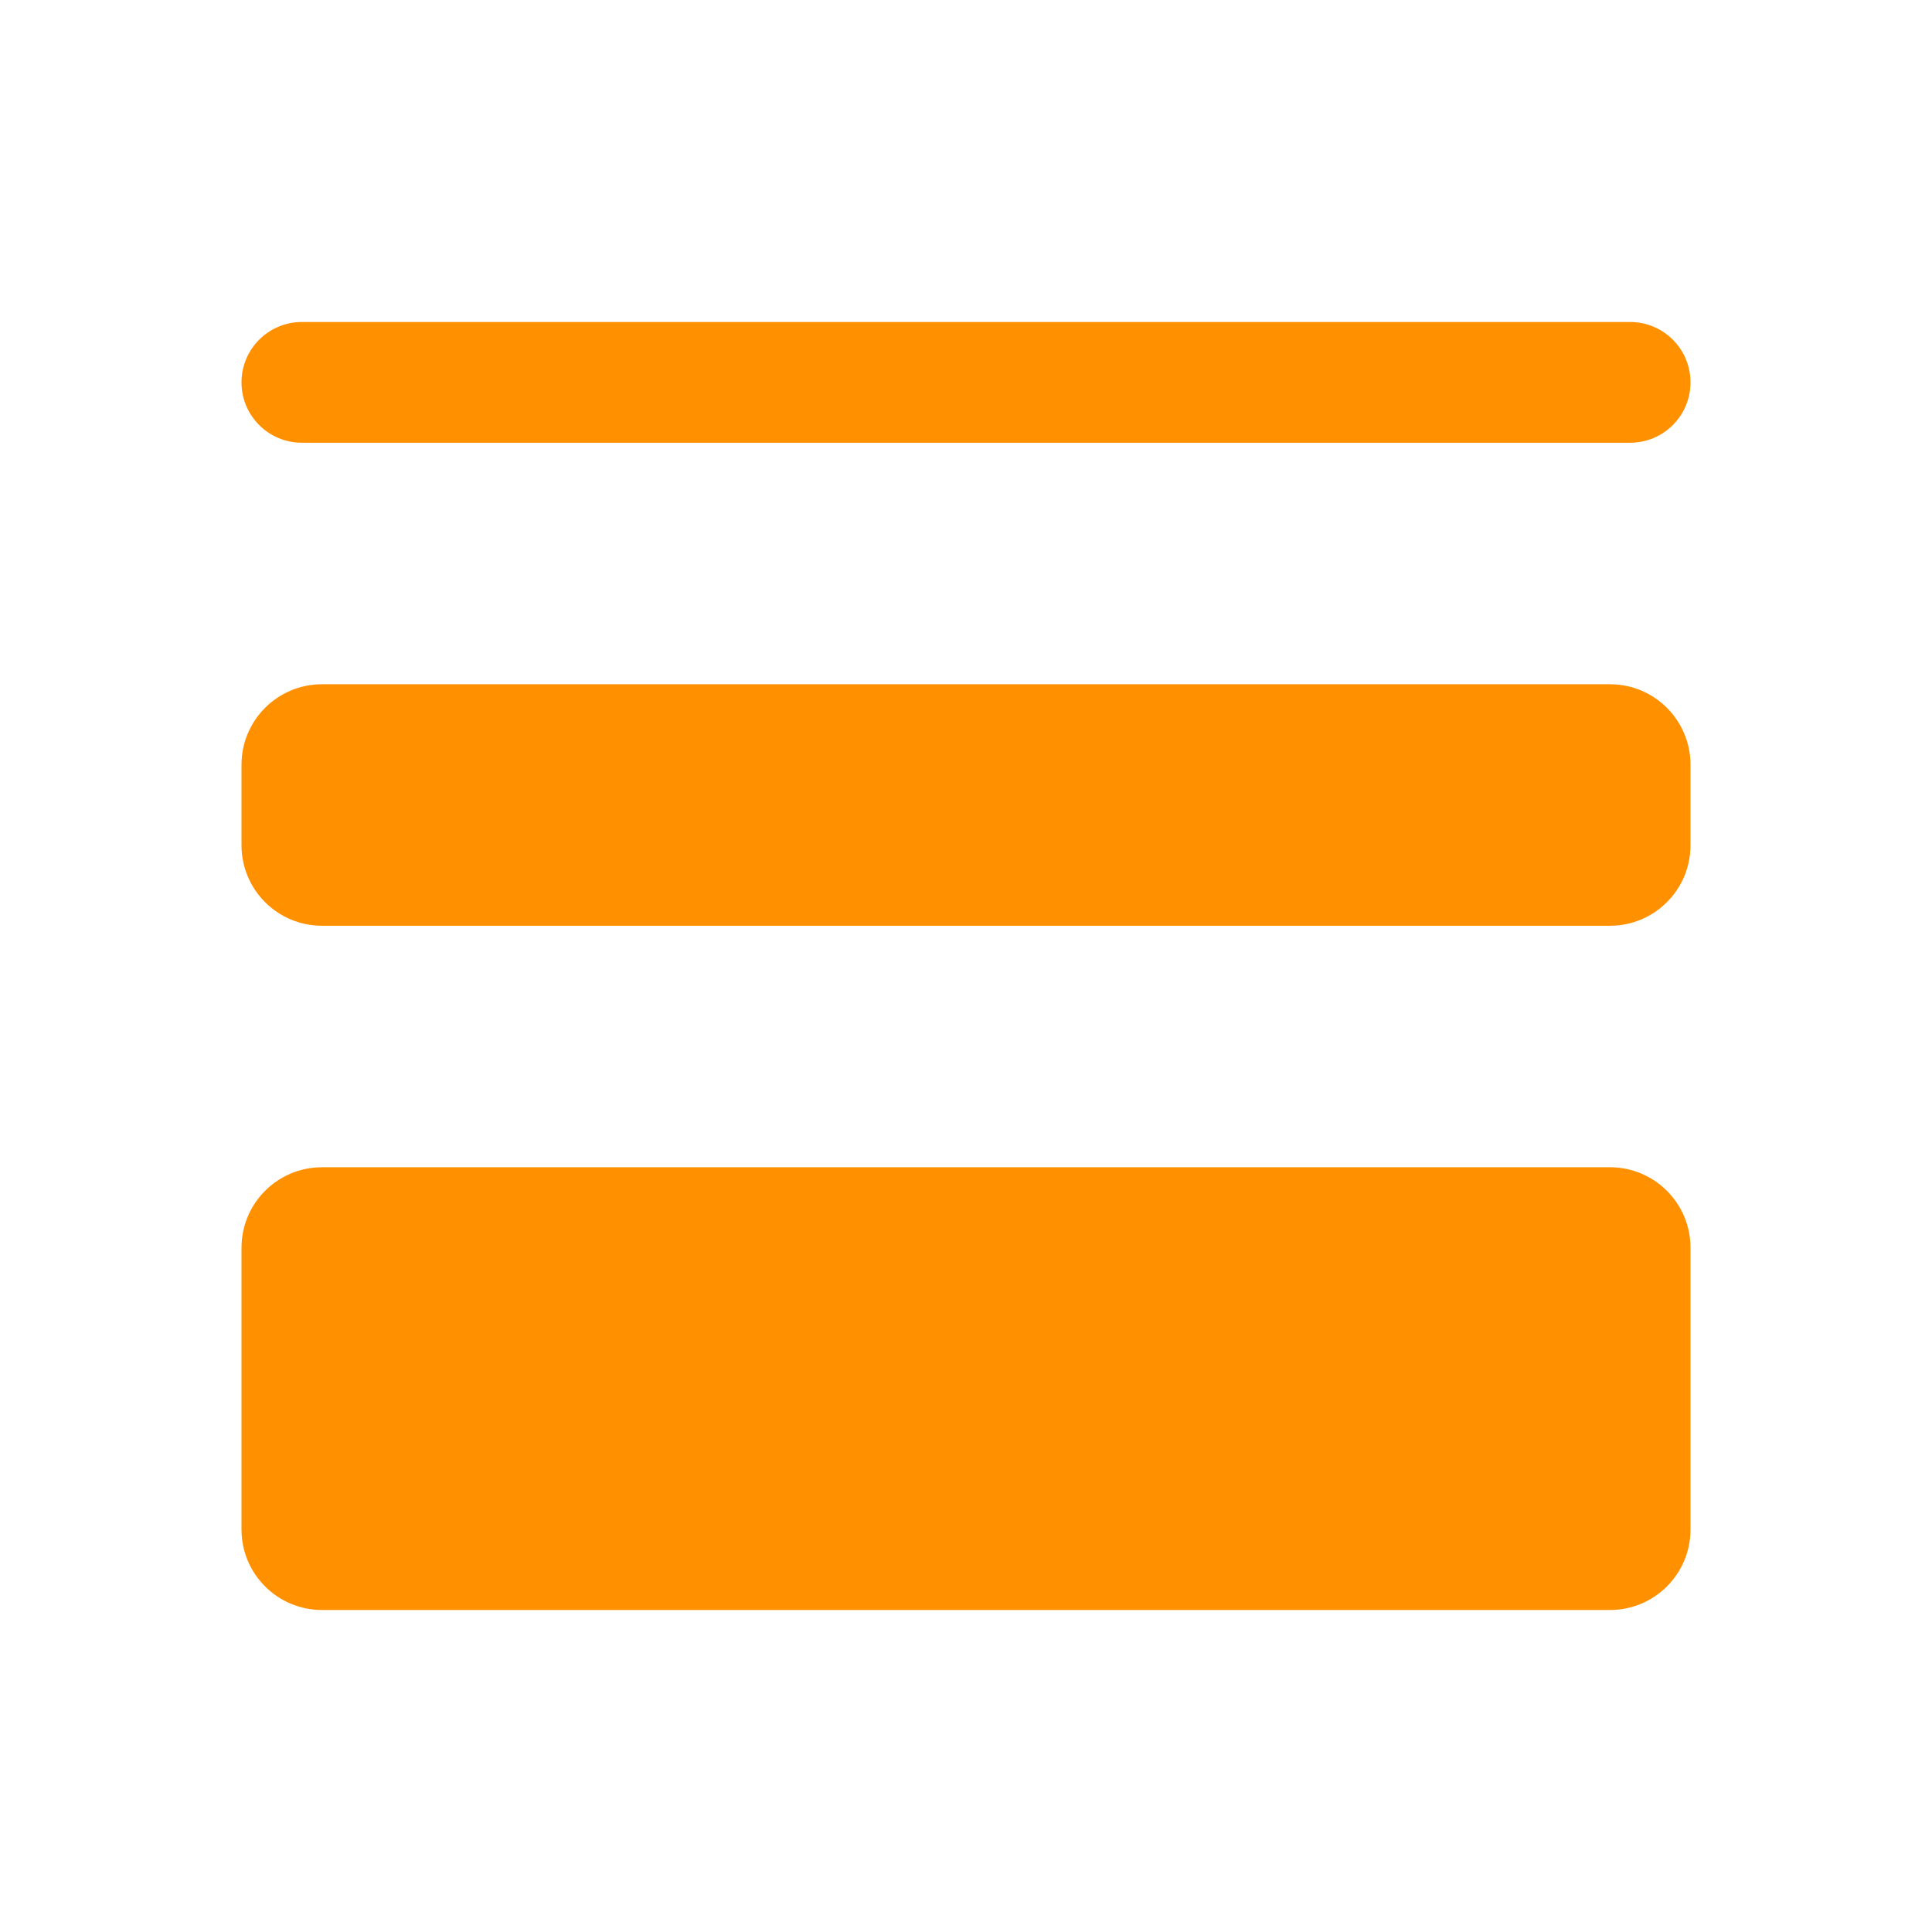
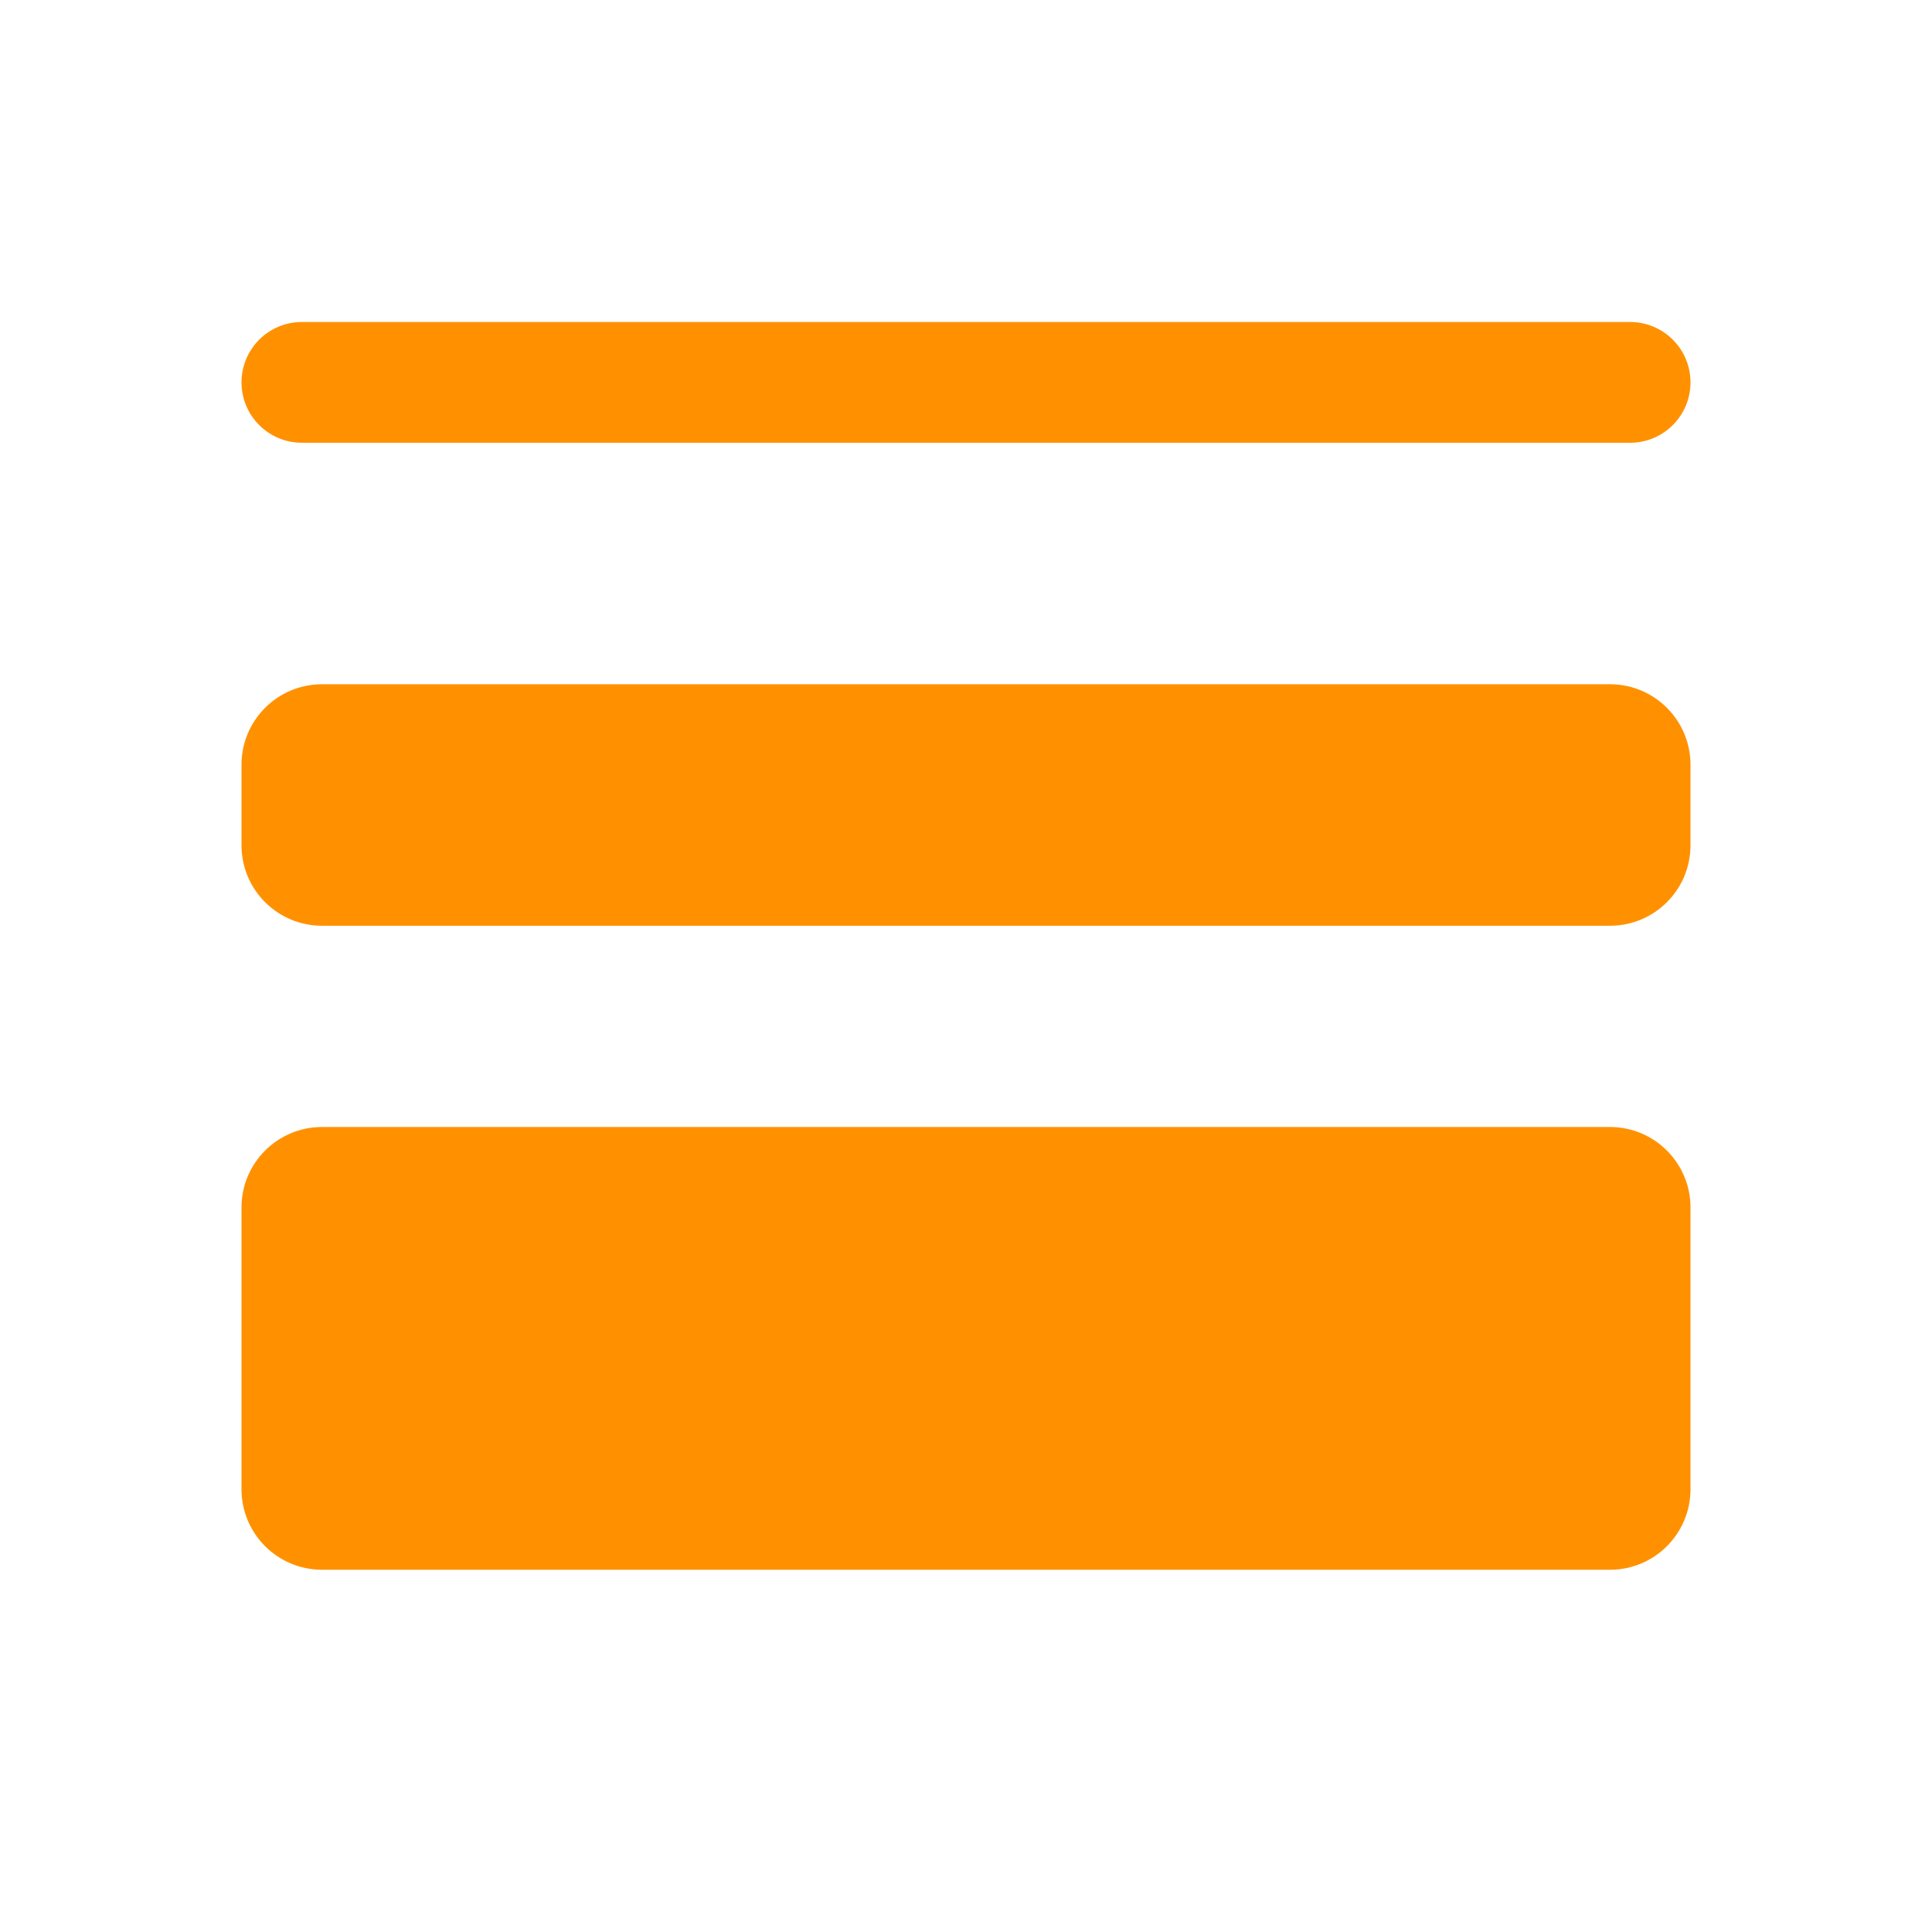
- <svg xmlns="http://www.w3.org/2000/svg" width="24" height="24" viewBox="0 0 24 24">
+ <svg xmlns="http://www.w3.org/2000/svg" width="20" height="20" viewBox="0 0 24 24">
  <rect width="18" height="1.5" x="3" y="4" fill="#ff9100" rx=".75" />
  <rect width="18" height="3" x="3" y="8.5" fill="#ff9100" rx="1" />
-   <rect width="18" height="5.5" x="3" y="14.5" fill="#ff9100" rx="1" />
+   <rect width="18" height="5.5" x="3" y="14" fill="#ff9100" rx="1" />
</svg>
